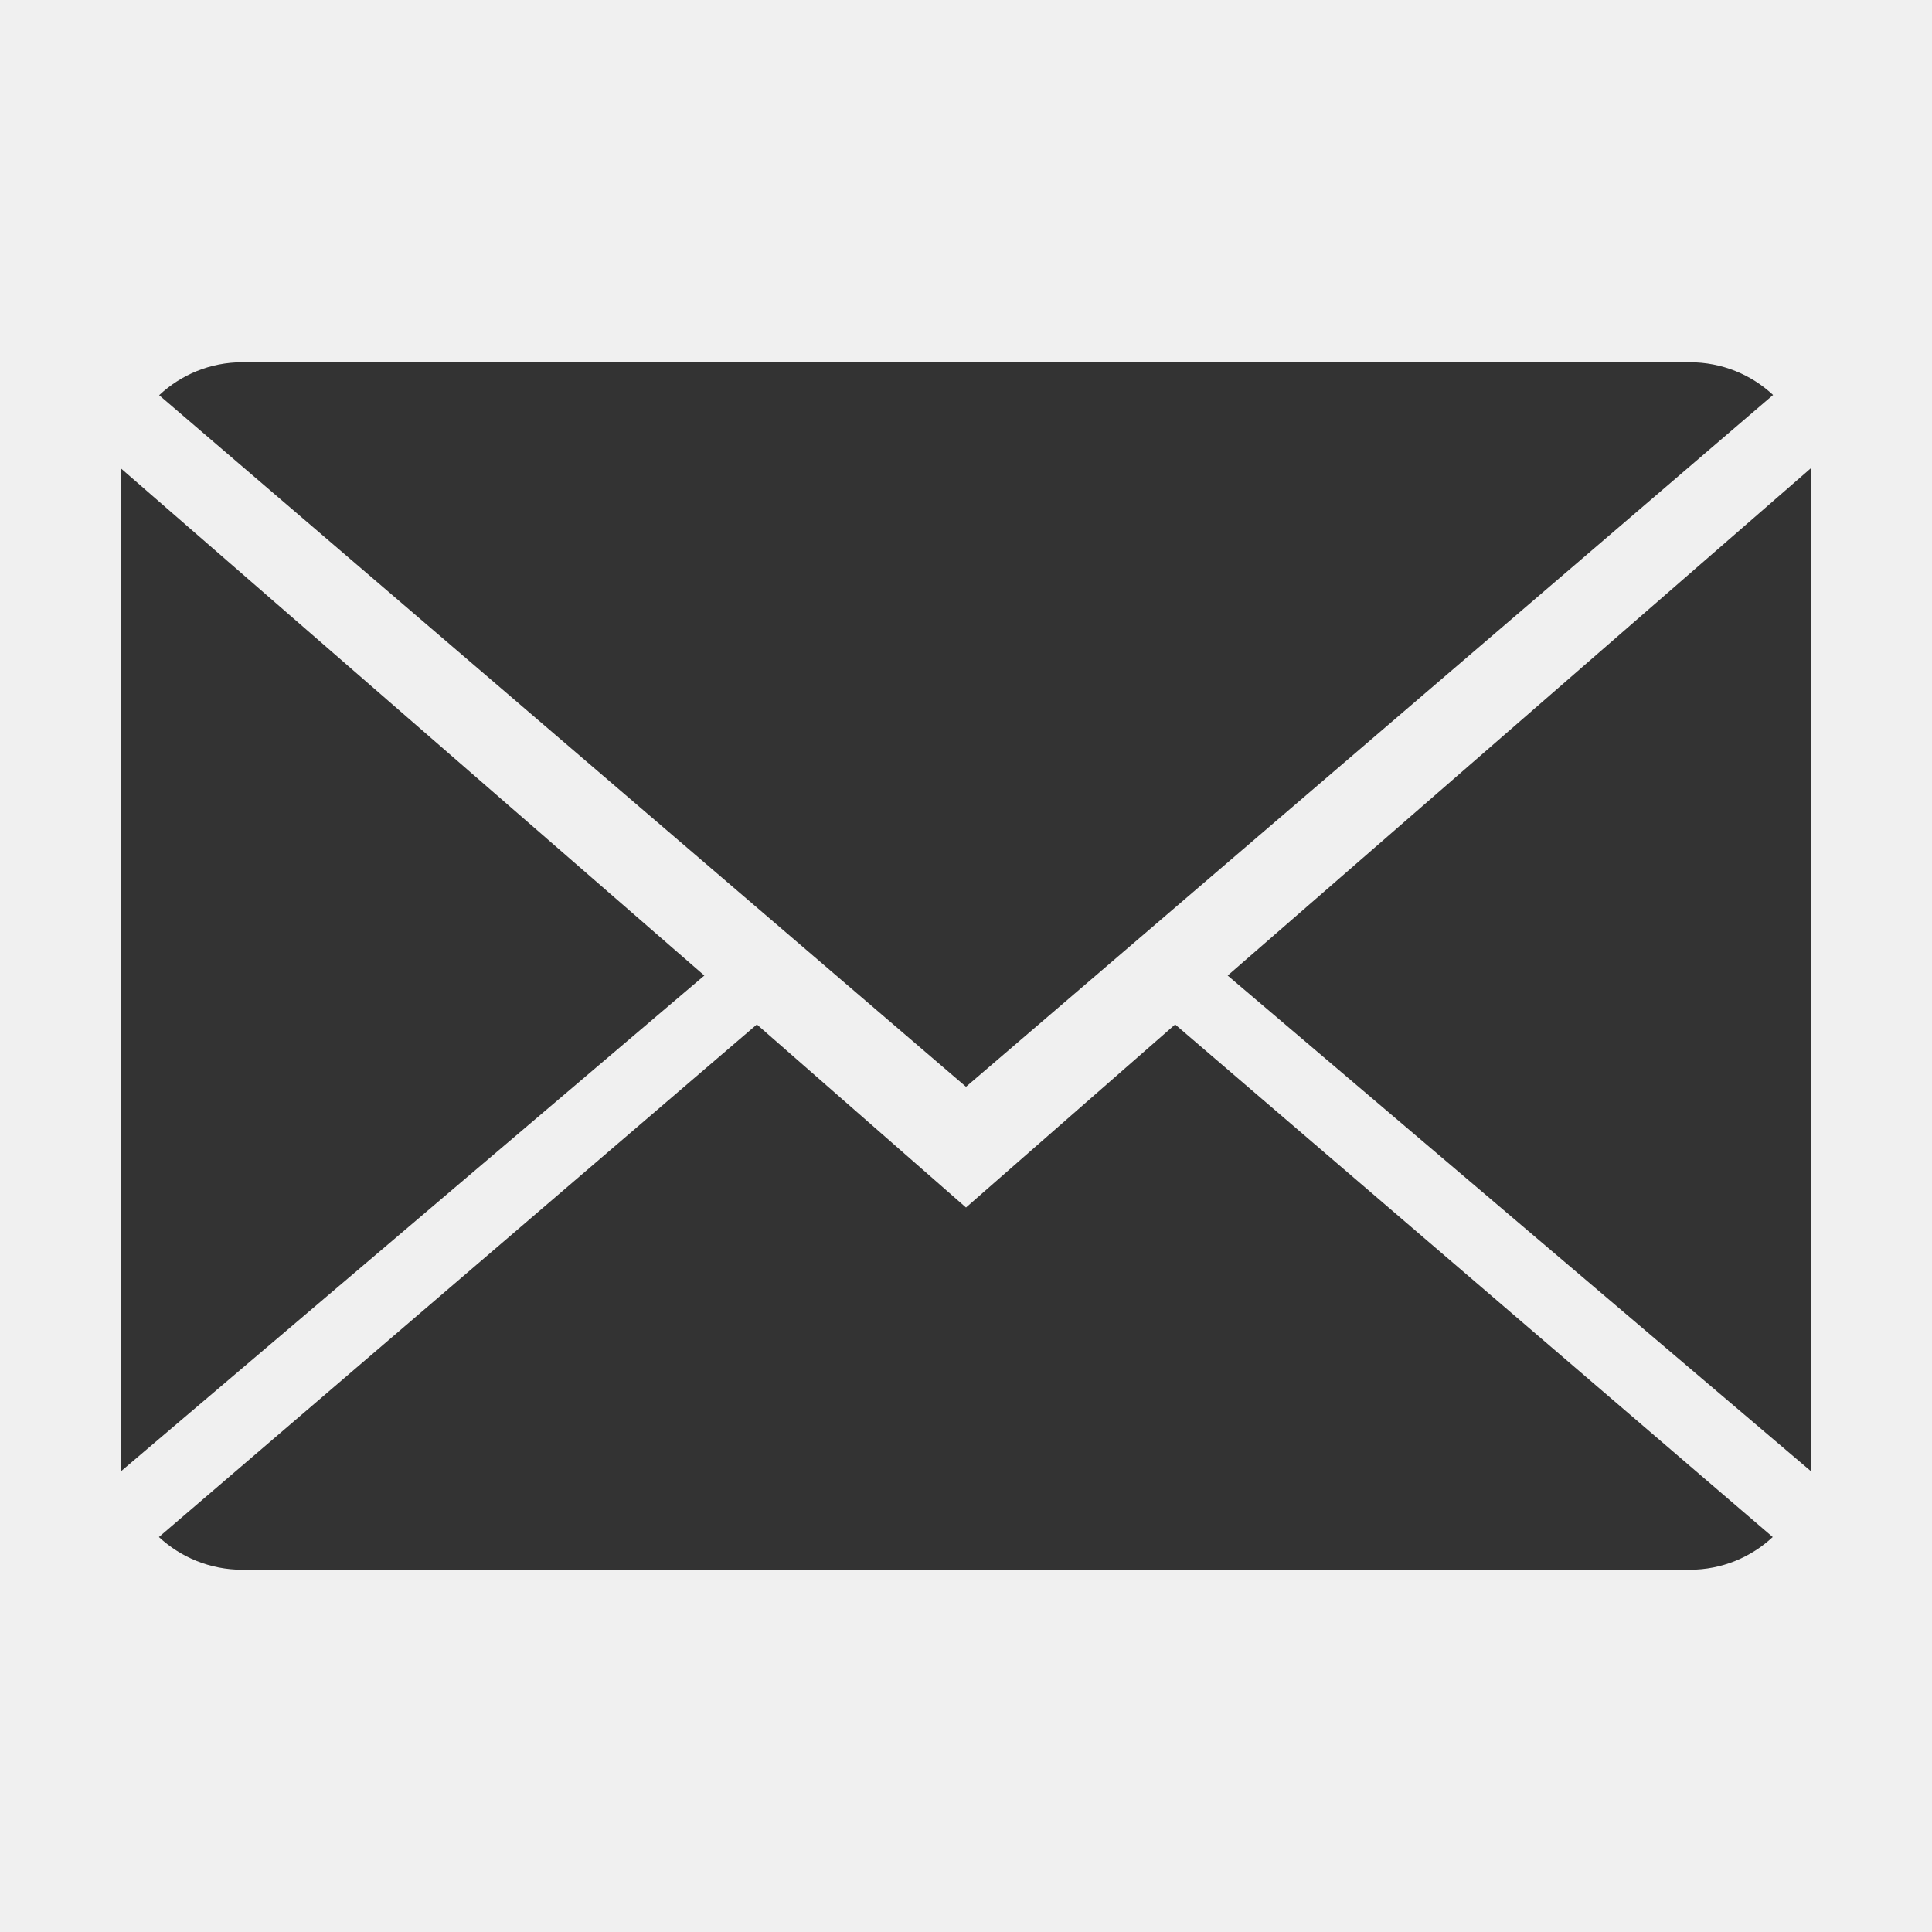
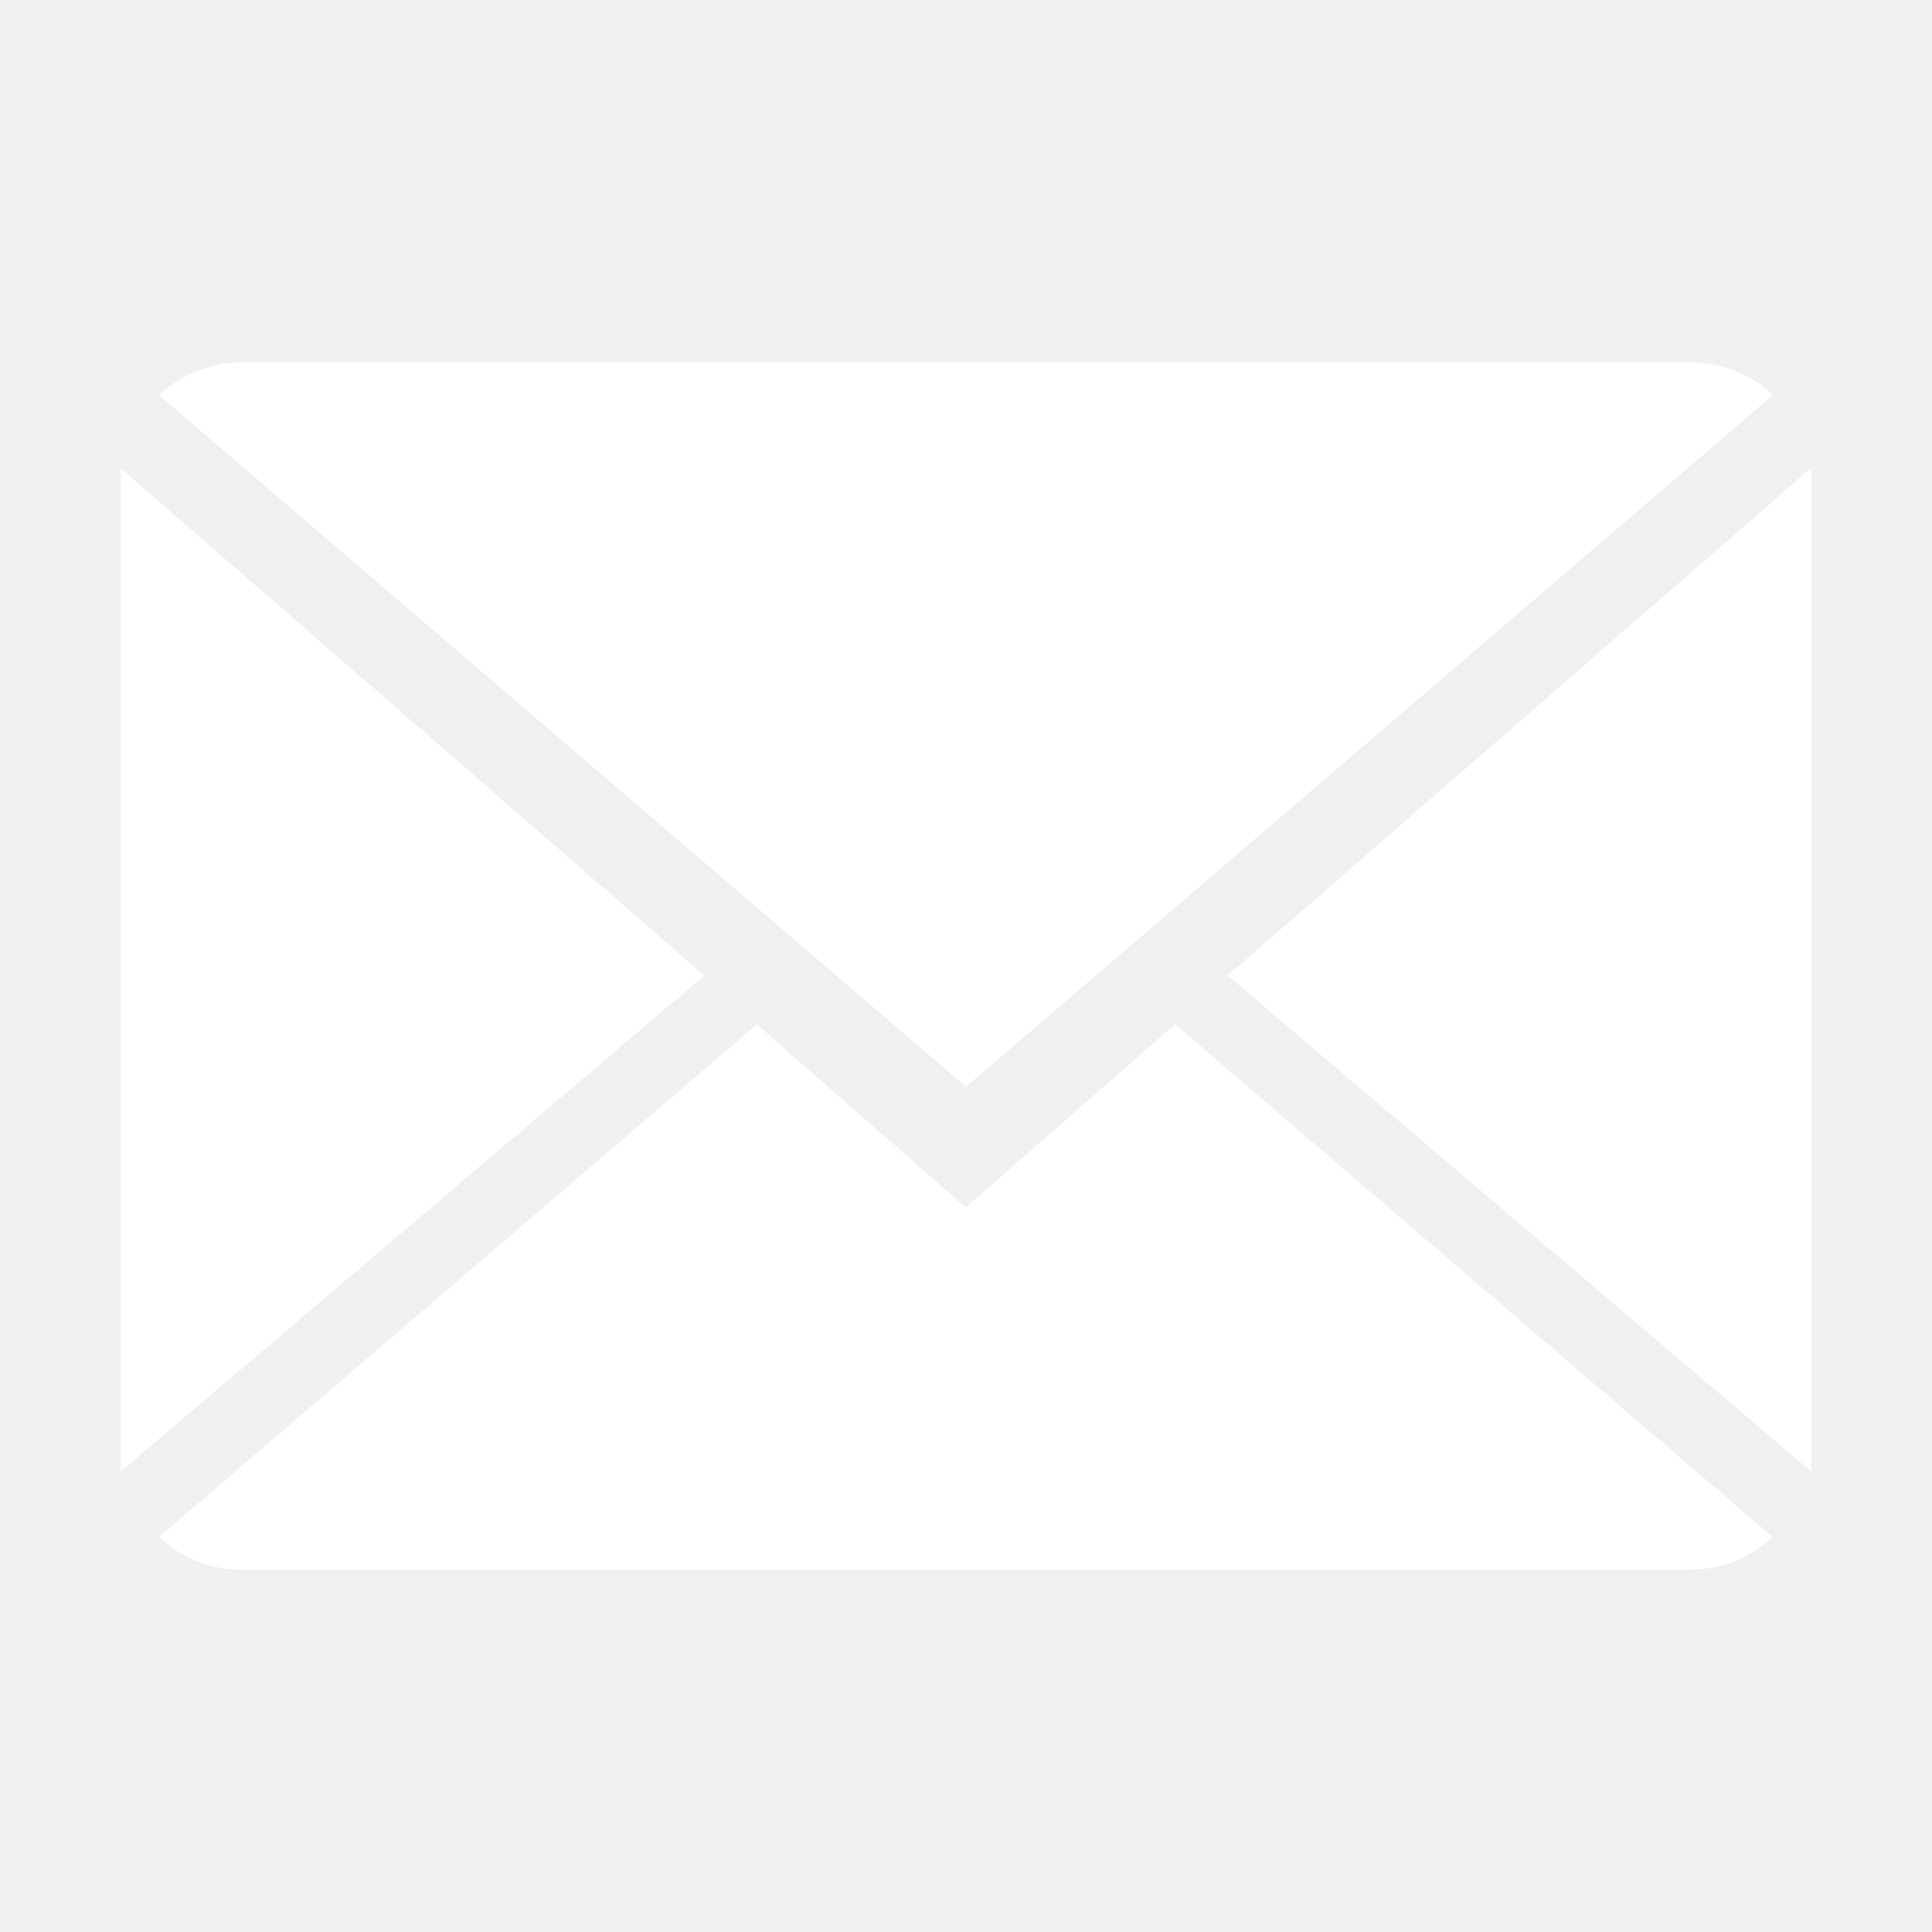
<svg xmlns="http://www.w3.org/2000/svg" viewBox="-1 -1 16 16">
-   <path d="M7,9L5.268,7.484l-4.952,4.245C0.496,11.896,0.739,12,1.007,12h11.986c0.267,0,0.509-0.104,0.688-0.271L8.732,7.484L7,9z" fill="#333" />
-   <path d="M13.684,2.271C13.504,2.103,13.262,2,12.993,2H1.007C0.74,2,0.498,2.104,0.318,2.273L7,8L13.684,2.271z" fill="#333" />
-   <polygon fill="#333" points="0,2.878 0,11.186 4.833,7.079" />
-   <polygon fill="#333" points="9.167,7.079 14,11.186 14,2.875" />
+   <path d="M7,9L5.268,7.484l-4.952,4.245C0.496,11.896,0.739,12,1.007,12h11.986c0.267,0,0.509-0.104,0.688-0.271L8.732,7.484L7,9z" fill="white" />
+   <path d="M13.684,2.271C13.504,2.103,13.262,2,12.993,2H1.007C0.74,2,0.498,2.104,0.318,2.273L7,8L13.684,2.271z" fill="white" />
+   <polygon fill="white" points="0,2.878 0,11.186 4.833,7.079" />
+   <polygon fill="white" points="9.167,7.079 14,11.186 14,2.875" />
</svg>
